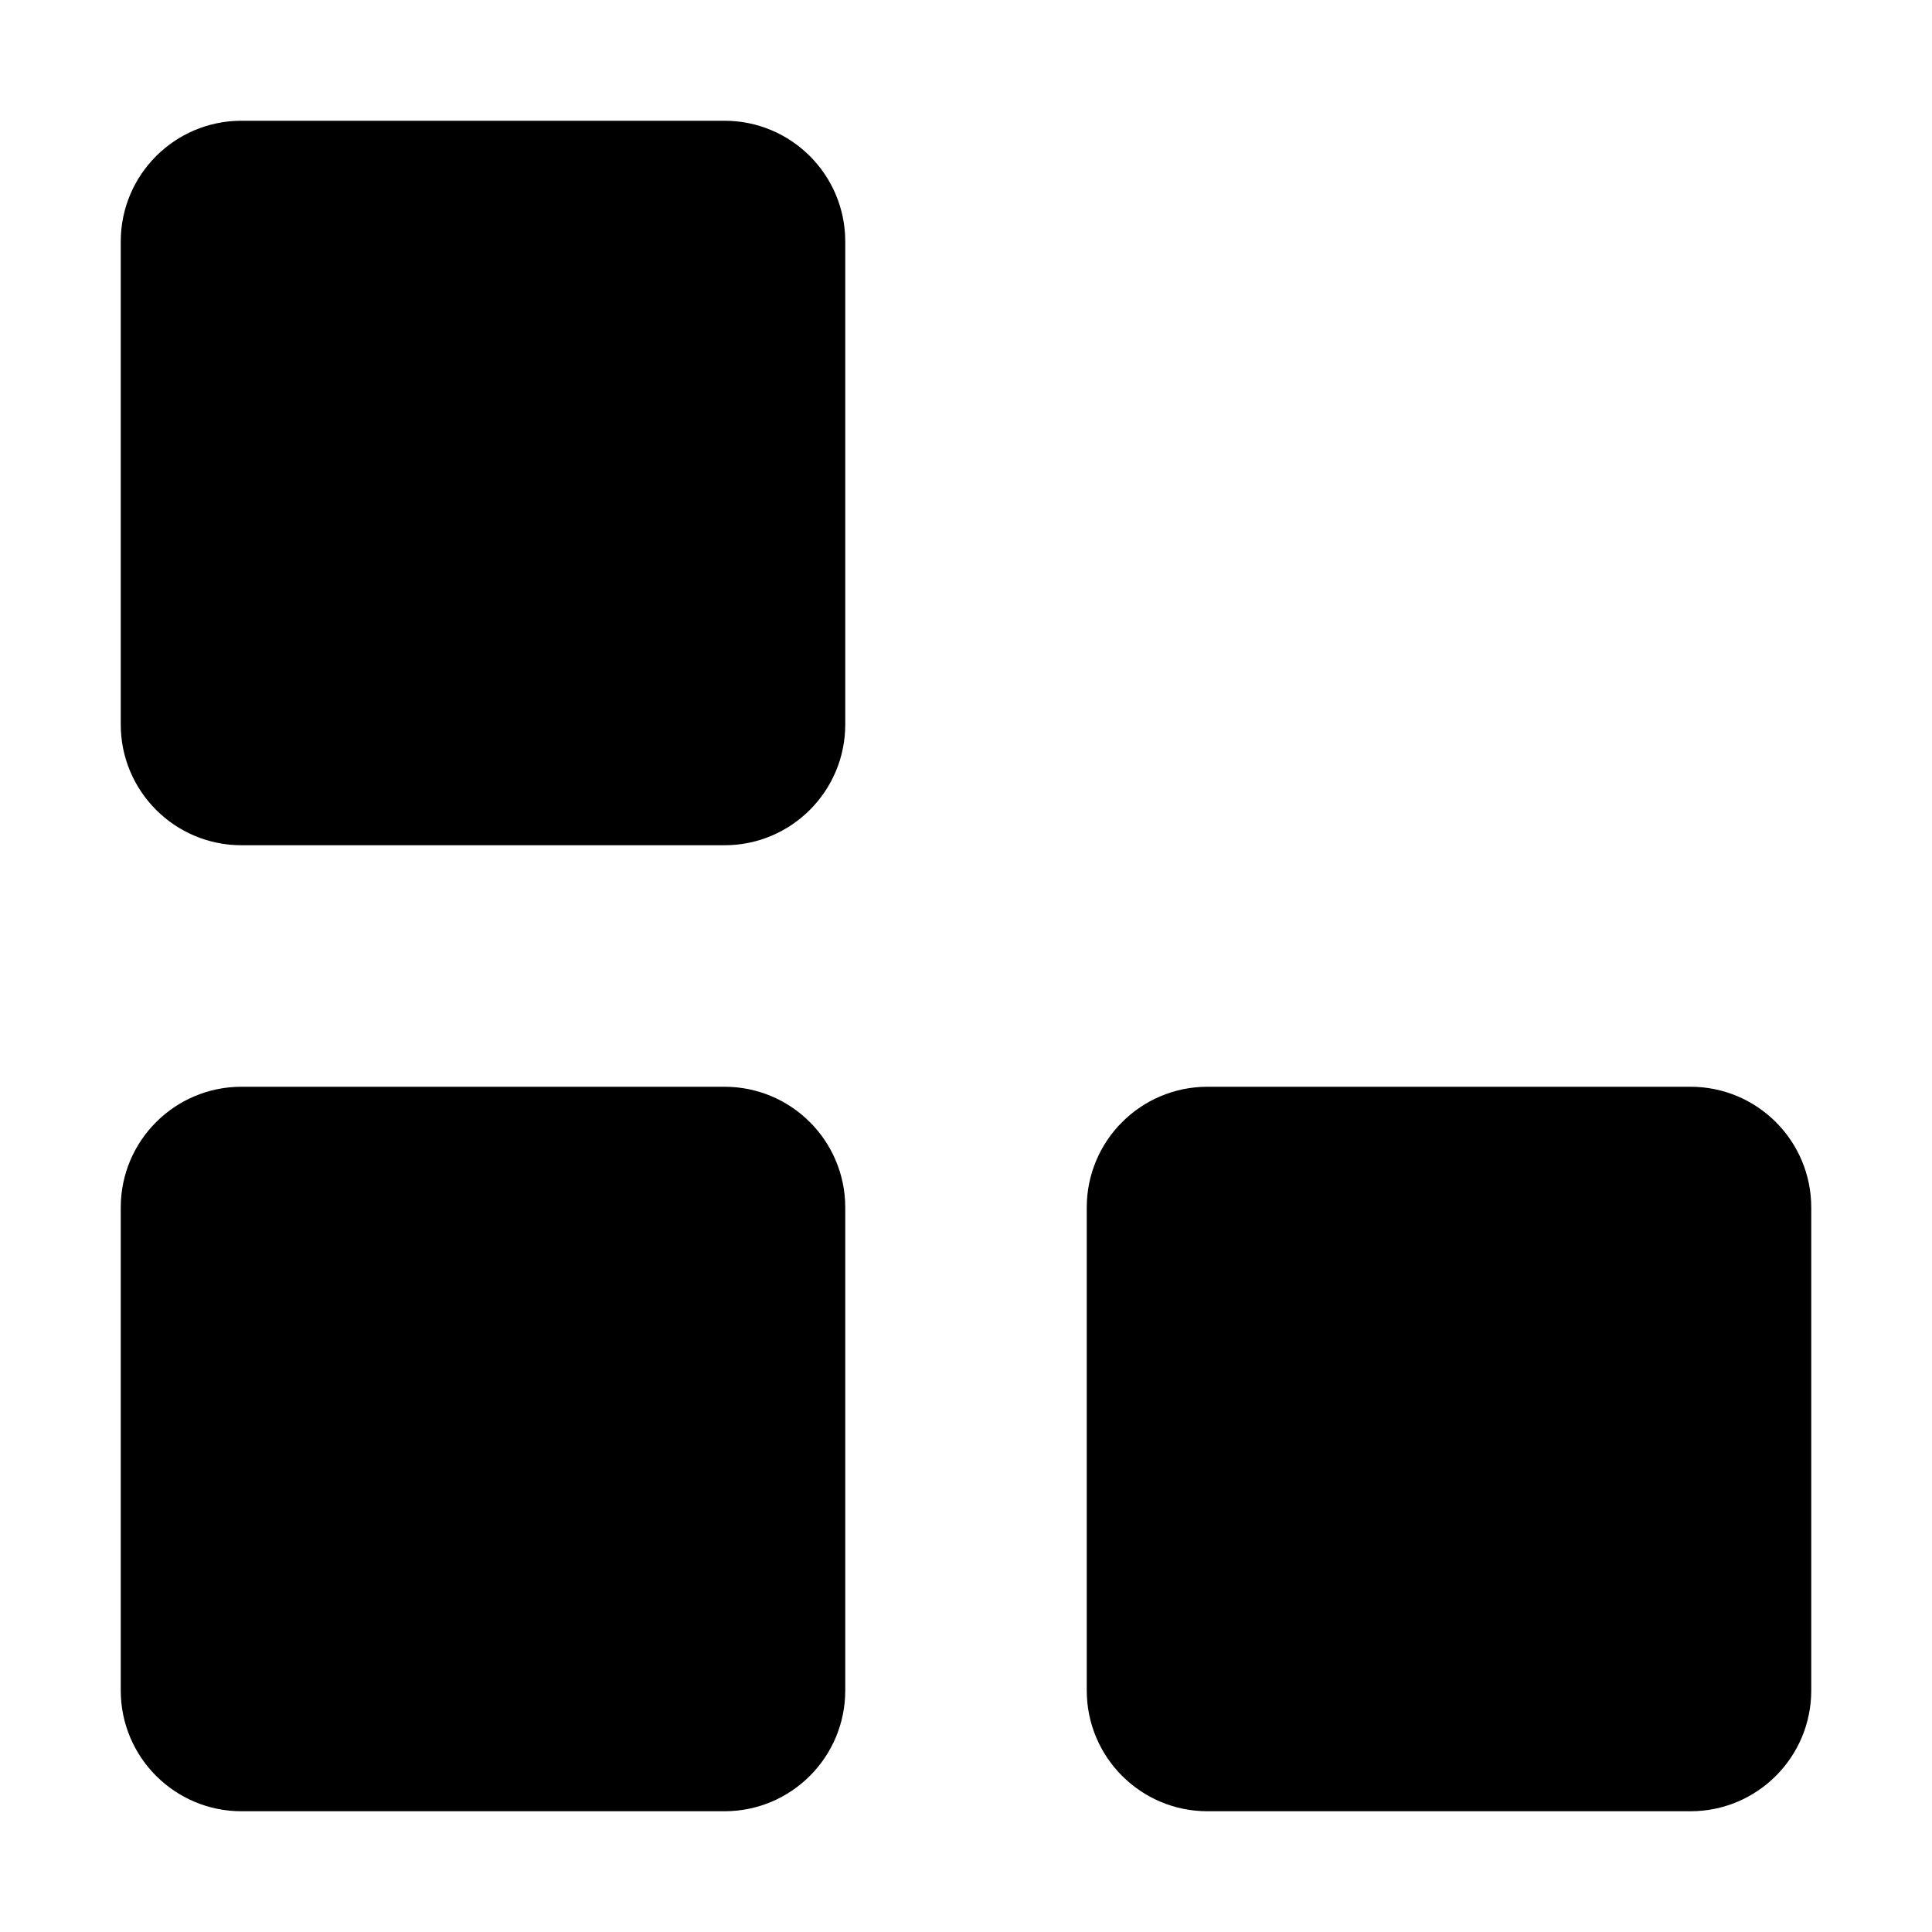
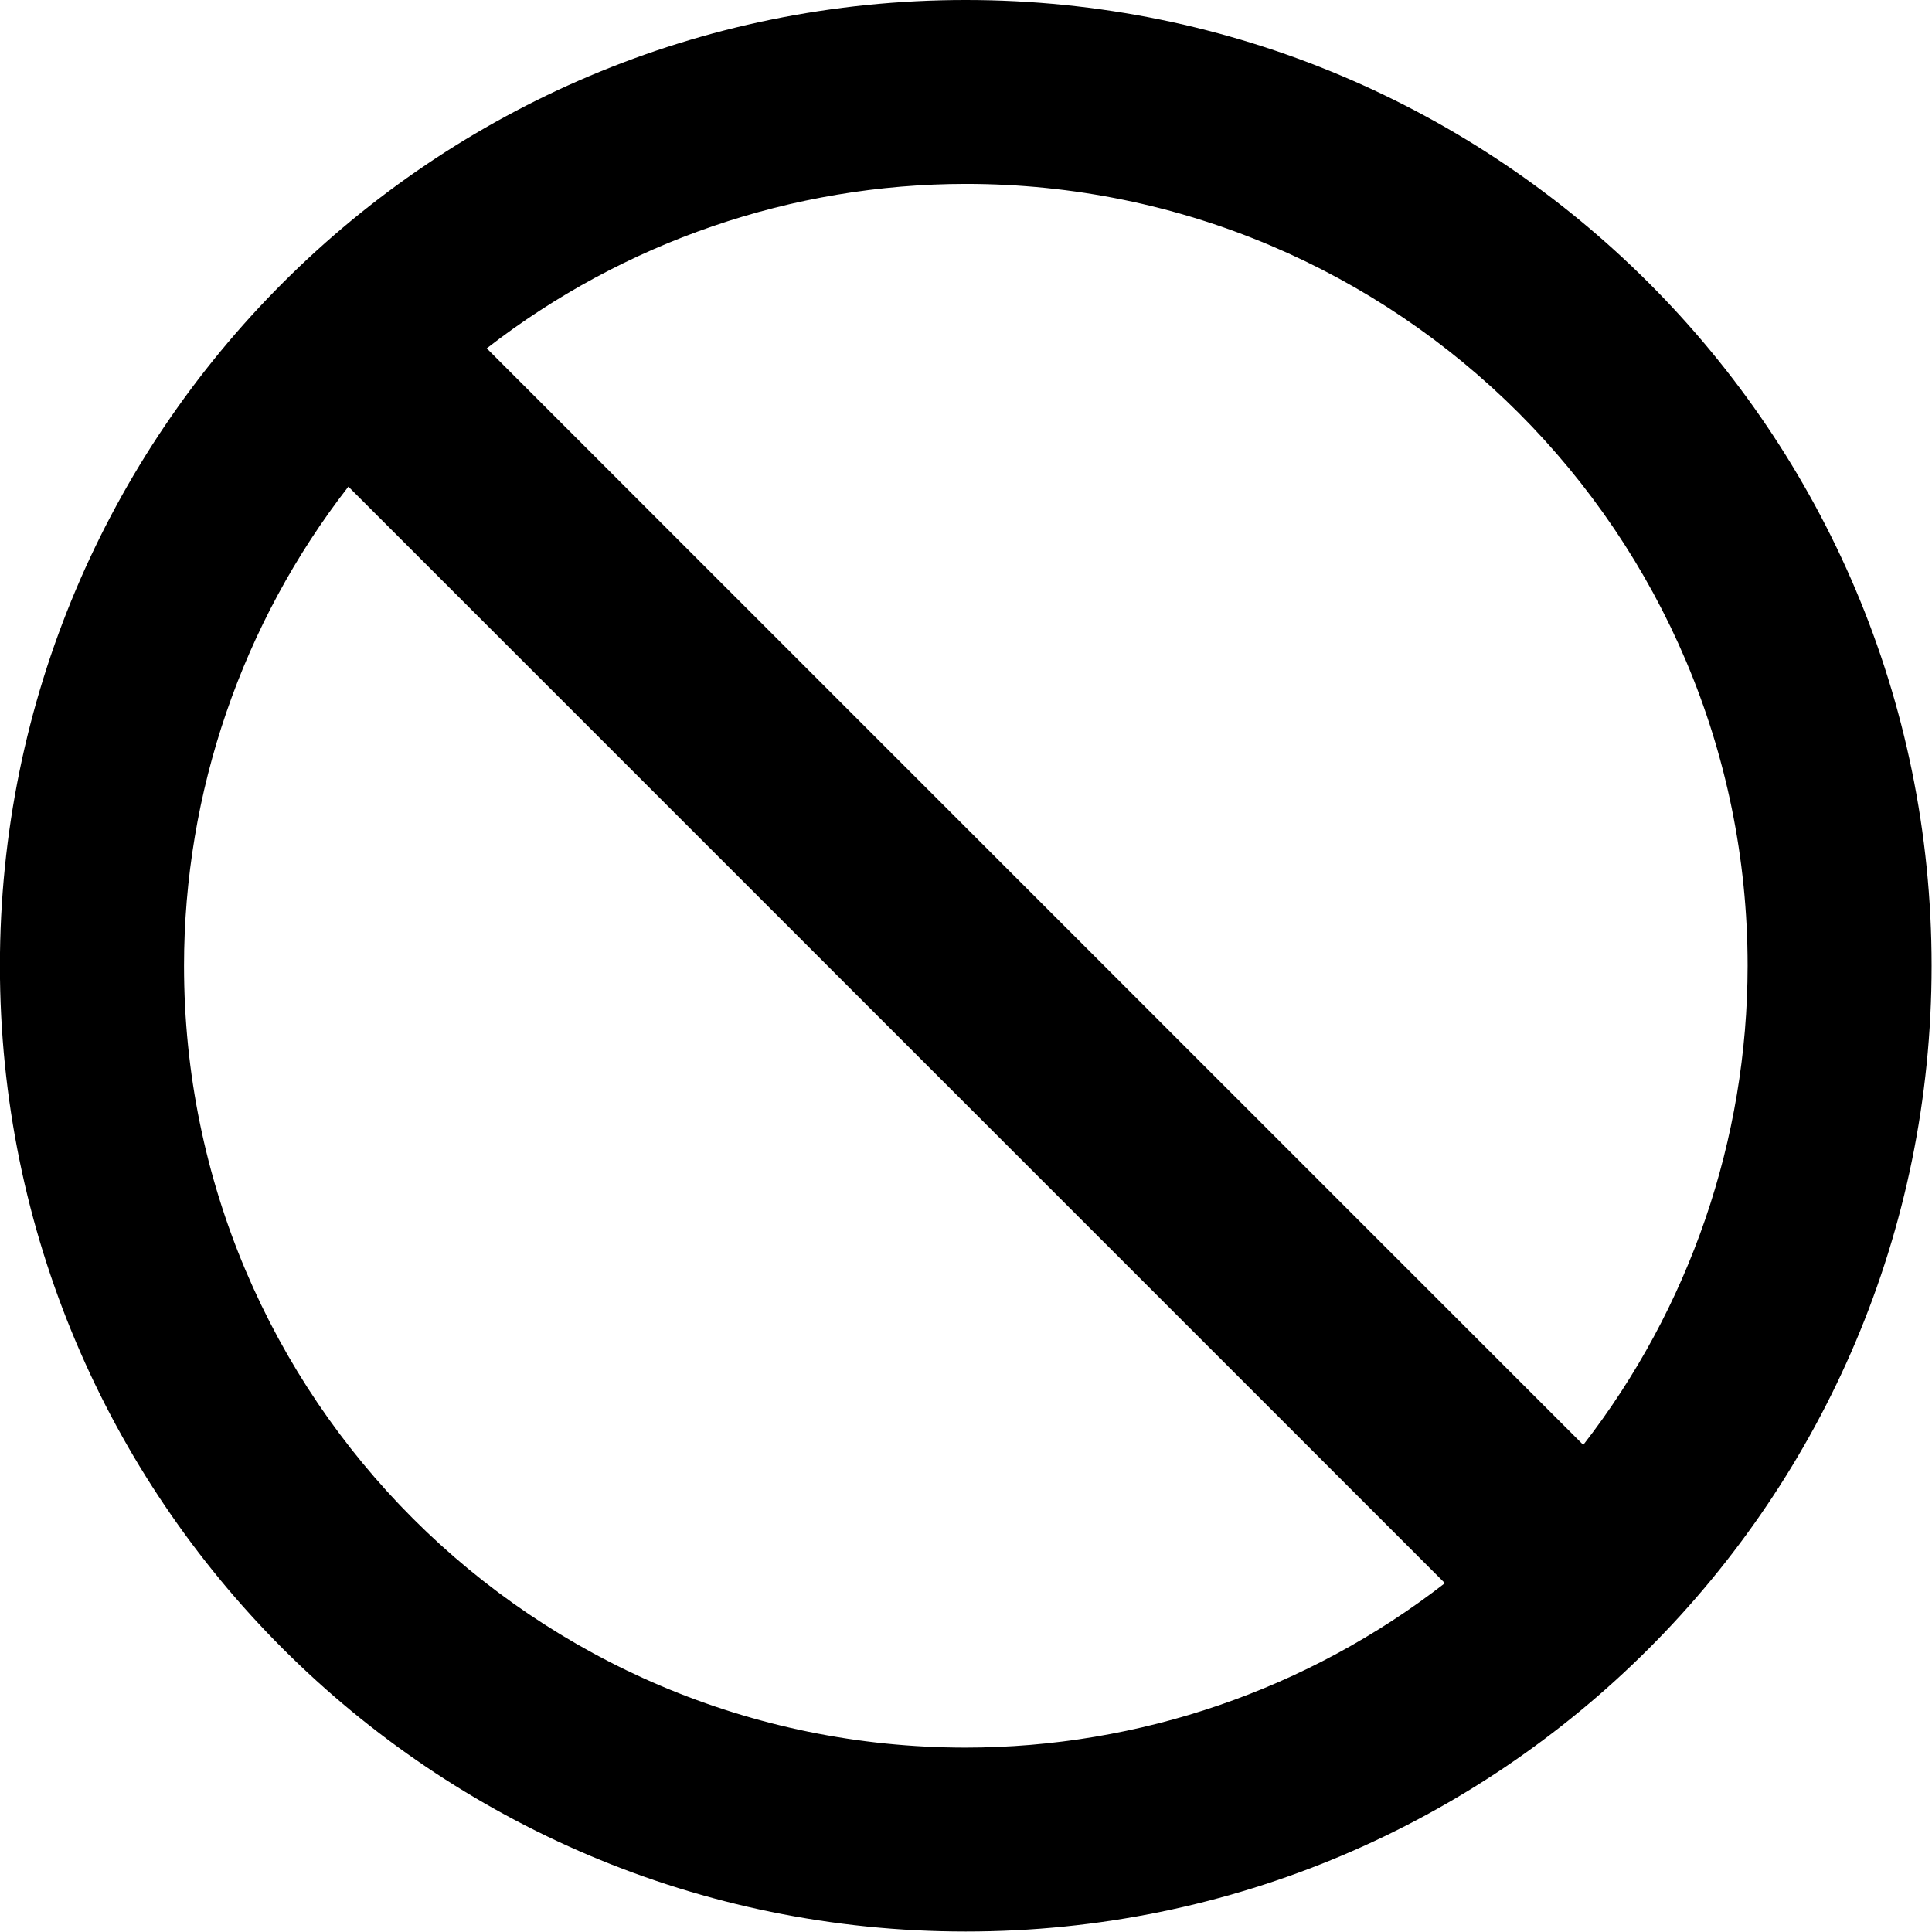
- <svg xmlns="http://www.w3.org/2000/svg" data-name="icon" viewBox="0 0 16 16">
-   <rect x="1" y="1" width="6" height="6" rx="1" />
-   <rect x="1" y="9" width="6" height="6" rx="1" />
-   <rect x="9" y="9" width="6" height="6" rx="1" />
-   <path fill="context-fill" fill-opacity="context-fill-opacity" d="M14.92 1.62a1 1 0 0 0-0.54-0.54A1 1 0 0 0 14 1h-4a1 1 0 0 0 0 2h1.59l-2.3 2.29a1 1 0 0 0 0 1.42 1 1 0 0 0 1.42 0L13 4.41V6a1 1 0 0 0 2 0V2a1 1 0 0 0-0.08-0.38z" />
+ <svg xmlns="http://www.w3.org/2000/svg" width="16" height="16" version="1.1" id="svg865">
+   <defs id="defs869" />
+   <path style="fill:#000000;stroke-width:0.053" d="M 7.998,6.3494063e-8 A 7.998,7.998 0 1 0 7.998,15.996 7.998,7.998 0 1 0 7.998,6.3494063e-8 Z M 4.031,2.885 A 6.475,6.475 0 0 1 7.998,1.523 6.475,6.475 0 0 1 14.473,7.998 6.475,6.475 0 0 1 13.112,11.966 Z M 11.966,13.111 A 6.475,6.475 0 0 1 7.998,14.473 6.475,6.475 0 0 1 1.524,7.998 6.475,6.475 0 0 1 2.885,4.03 Z" id="path863" />
</svg>
